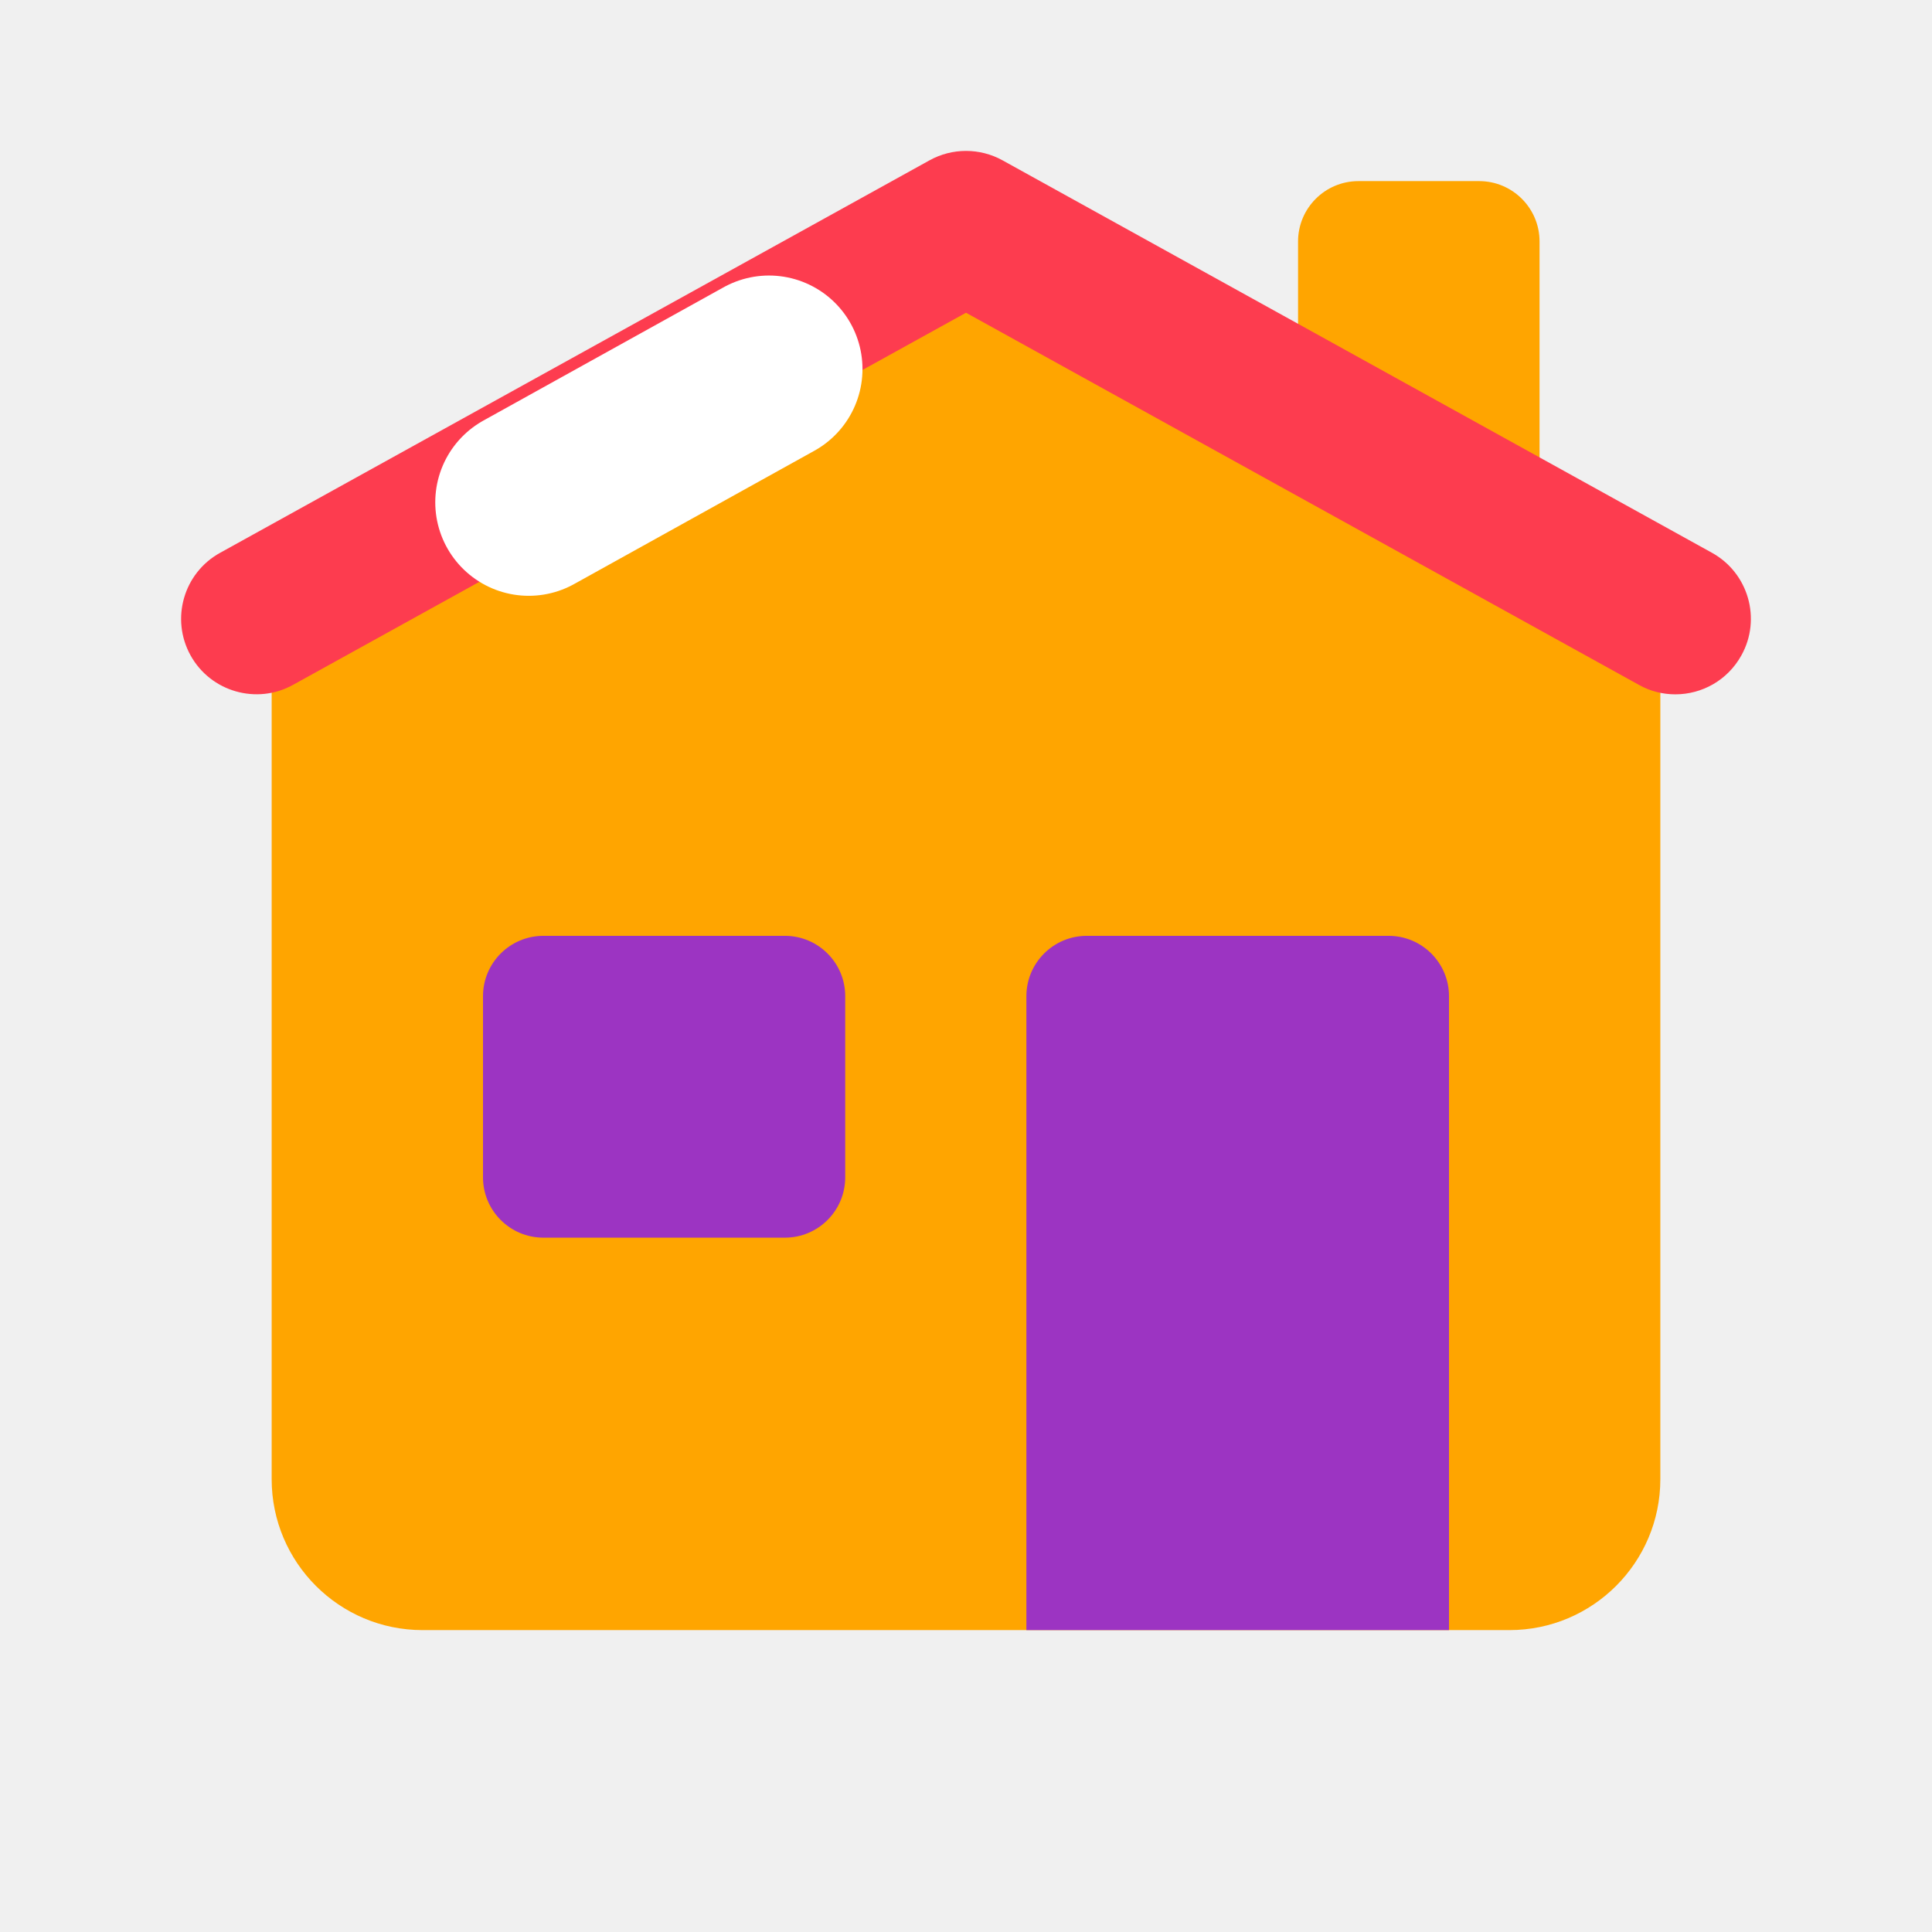
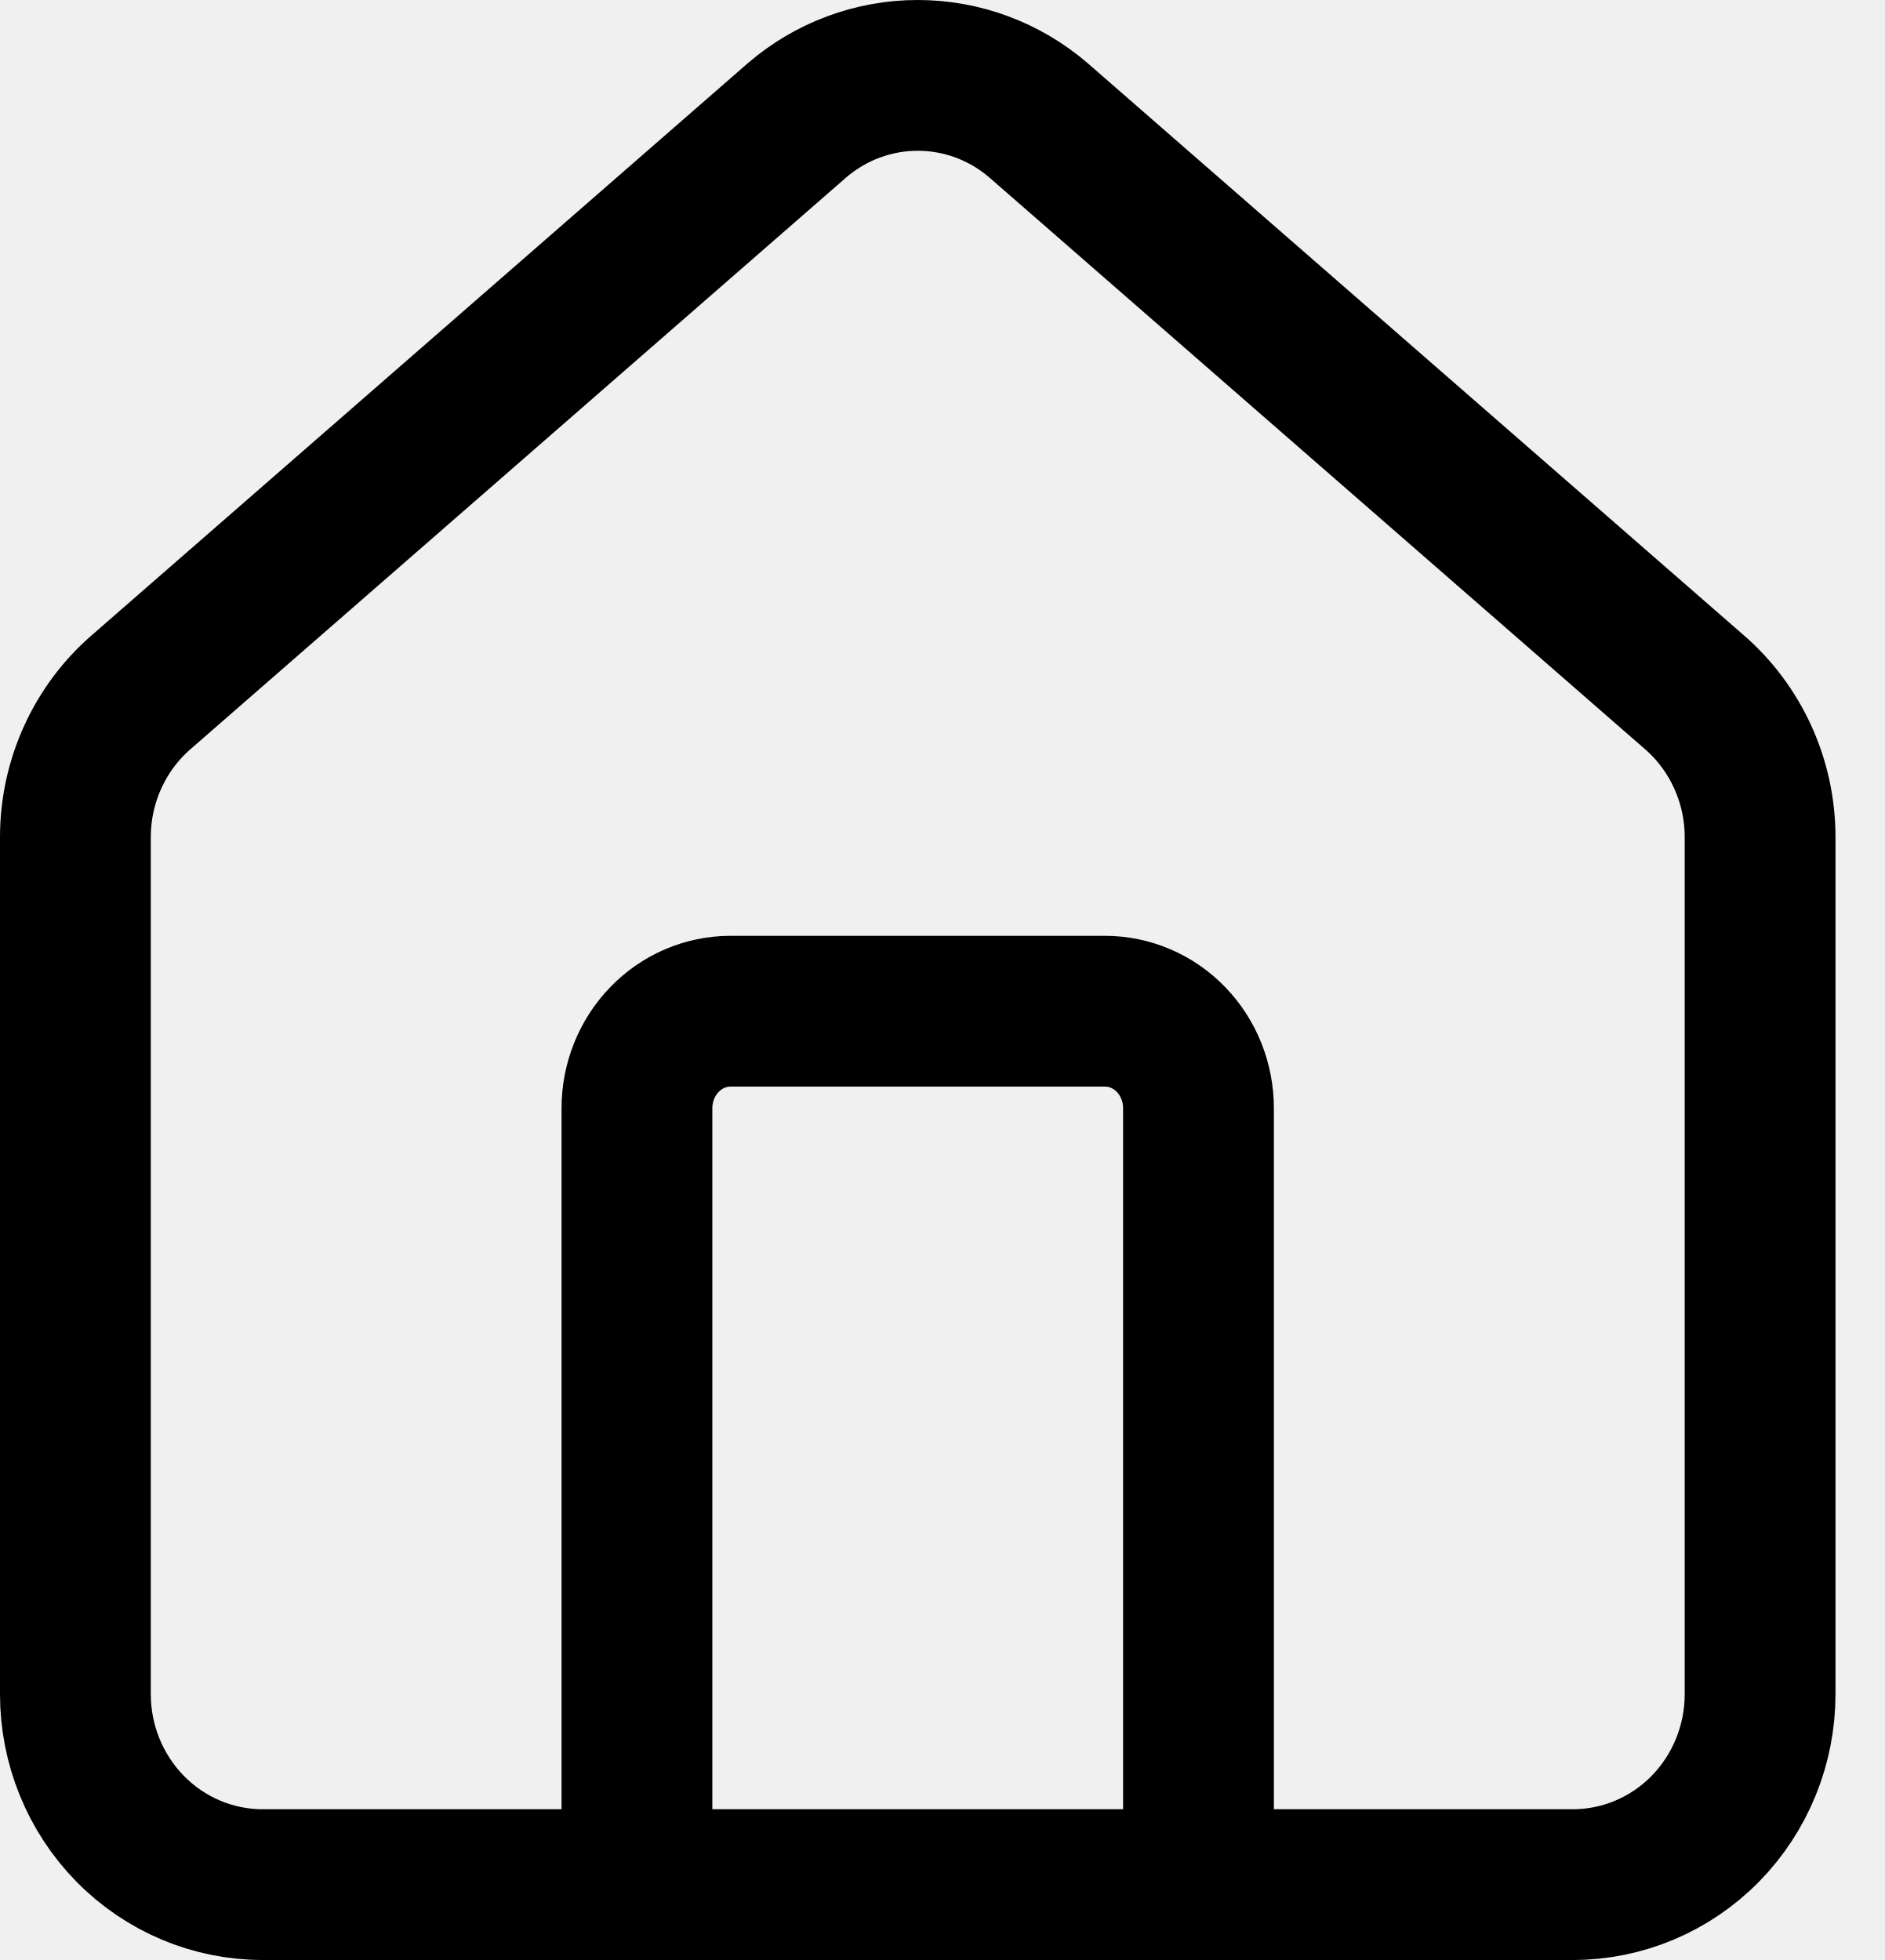
- <svg xmlns="http://www.w3.org/2000/svg" width="31" height="31" viewBox="0 0 31 31" fill="none">
-   <g clip-path="url(#clip0_35_1092)">
-     <path d="M24.703 8.234H20.828V3.875C20.828 3.34 21.262 2.906 21.797 2.906H23.734C24.269 2.906 24.703 3.34 24.703 3.875V8.234Z" fill="#FFA500" />
-     <path d="M25.42 8.022L17.268 3.373C16.234 2.783 14.97 2.778 13.931 3.358L5.598 8.025C4.834 8.454 4.359 9.261 4.359 10.139V23.734C4.359 25.071 5.444 26.156 6.781 26.156H24.219C25.556 26.156 26.641 25.071 26.641 23.734V10.127C26.641 9.256 26.174 8.454 25.42 8.022Z" fill="#FFA500" />
-     <path d="M26.882 11.141C26.683 11.141 26.481 11.093 26.297 10.989L15.5 5.018L4.702 10.989C4.119 11.312 3.38 11.1 3.057 10.515C2.734 9.93 2.946 9.193 3.532 8.87L14.914 2.573C15.278 2.371 15.722 2.371 16.087 2.573L27.47 8.87C28.053 9.193 28.267 9.93 27.942 10.515C27.72 10.916 27.309 11.141 26.882 11.141Z" fill="#FD3C4F" />
-     <mask id="mask0_35_1092" style="mask-type:luminance" maskUnits="userSpaceOnUse" x="0" y="0" width="31" height="31">
-       <path d="M31 0H0V31H31V0Z" fill="black" fill-opacity="0.3" />
-     </mask>
-     <g mask="url(#mask0_35_1092)">
-       <mask id="mask1_35_1092" style="mask-type:luminance" maskUnits="userSpaceOnUse" x="0" y="0" width="31" height="31">
-         <path d="M31 0H0V31H31V0Z" fill="white" />
-       </mask>
-       <g mask="url(#mask1_35_1092)">
-         <path d="M15.719 2.45C15.447 2.399 15.162 2.434 14.914 2.573L3.532 8.87C3.436 8.923 3.355 8.989 3.279 9.062C3.726 9.836 4.538 10.273 5.376 10.273C5.772 10.273 6.173 10.177 6.546 9.97L14.66 5.479C15.747 4.882 16.178 3.57 15.719 2.45Z" fill="white" />
-       </g>
-     </g>
-     <path d="M12.339 5.921L8.484 8.06" stroke="white" stroke-width="3" stroke-miterlimit="10" stroke-linecap="round" stroke-linejoin="round" />
-     <path d="M23.25 26.156H16.469V15.984C16.469 15.45 16.903 15.016 17.438 15.016H22.281C22.816 15.016 23.25 15.45 23.25 15.984V26.156Z" fill="#9C34C2" />
-     <mask id="mask2_35_1092" style="mask-type:luminance" maskUnits="userSpaceOnUse" x="0" y="0" width="31" height="31">
-       <path d="M31 0H0V31H31V0Z" fill="black" fill-opacity="0.15" />
-     </mask>
-     <g mask="url(#mask2_35_1092)">
-       <mask id="mask3_35_1092" style="mask-type:luminance" maskUnits="userSpaceOnUse" x="0" y="0" width="31" height="31">
-         <path d="M31 0H0V31H31V0Z" fill="white" />
-       </mask>
-       <g mask="url(#mask3_35_1092)">
-         <path d="M16.955 26.156H24.218C25.555 26.156 26.64 25.072 26.64 23.734V15.987C25.303 15.987 24.218 17.069 24.218 18.406V22.766C24.218 23.3 23.784 23.734 23.249 23.734H19.478C18.214 23.734 17.084 24.66 16.965 25.919C16.958 26 16.955 26.078 16.955 26.156Z" fill="black" />
-       </g>
-     </g>
-     <path d="M12.594 19.859H8.719C8.184 19.859 7.75 19.425 7.75 18.891V15.984C7.75 15.45 8.184 15.016 8.719 15.016H12.594C13.129 15.016 13.562 15.45 13.562 15.984V18.891C13.562 19.425 13.129 19.859 12.594 19.859Z" fill="#9C34C2" />
-   </g>
-   <defs>
-     <clipPath id="clip0_35_1092">
-       <rect width="31" height="31" fill="white" />
-     </clipPath>
-   </defs>
+ <svg xmlns="http://www.w3.org/2000/svg" width="25" height="26" viewBox="0 0 25 26" fill="none">
+   <path d="M15.896 25V14.701C15.896 14.36 15.766 14.032 15.533 13.791C15.3 13.549 14.984 13.414 14.655 13.414H9.69C9.36 13.414 9.045 13.549 8.812 13.791C8.579 14.032 8.448 14.36 8.448 14.701V25" stroke="black" stroke-width="2" stroke-linecap="round" stroke-linejoin="round" />
+   <path d="M1 11.105C1 10.737 1.079 10.374 1.231 10.041C1.383 9.708 1.604 9.412 1.88 9.175L10.57 1.597C11.018 1.211 11.586 1 12.172 1C12.759 1 13.327 1.211 13.775 1.597L22.465 9.175C22.741 9.412 22.962 9.708 23.114 10.041C23.266 10.374 23.345 10.737 23.345 11.105V22.474C23.345 23.144 23.083 23.786 22.618 24.26C22.152 24.734 21.52 25 20.862 25H3.483C2.824 25 2.193 24.734 1.727 24.26C1.262 23.786 1 23.144 1 22.474V11.105Z" stroke="currentColor" stroke-width="2" stroke-linecap="round" stroke-linejoin="round" />
</svg>
